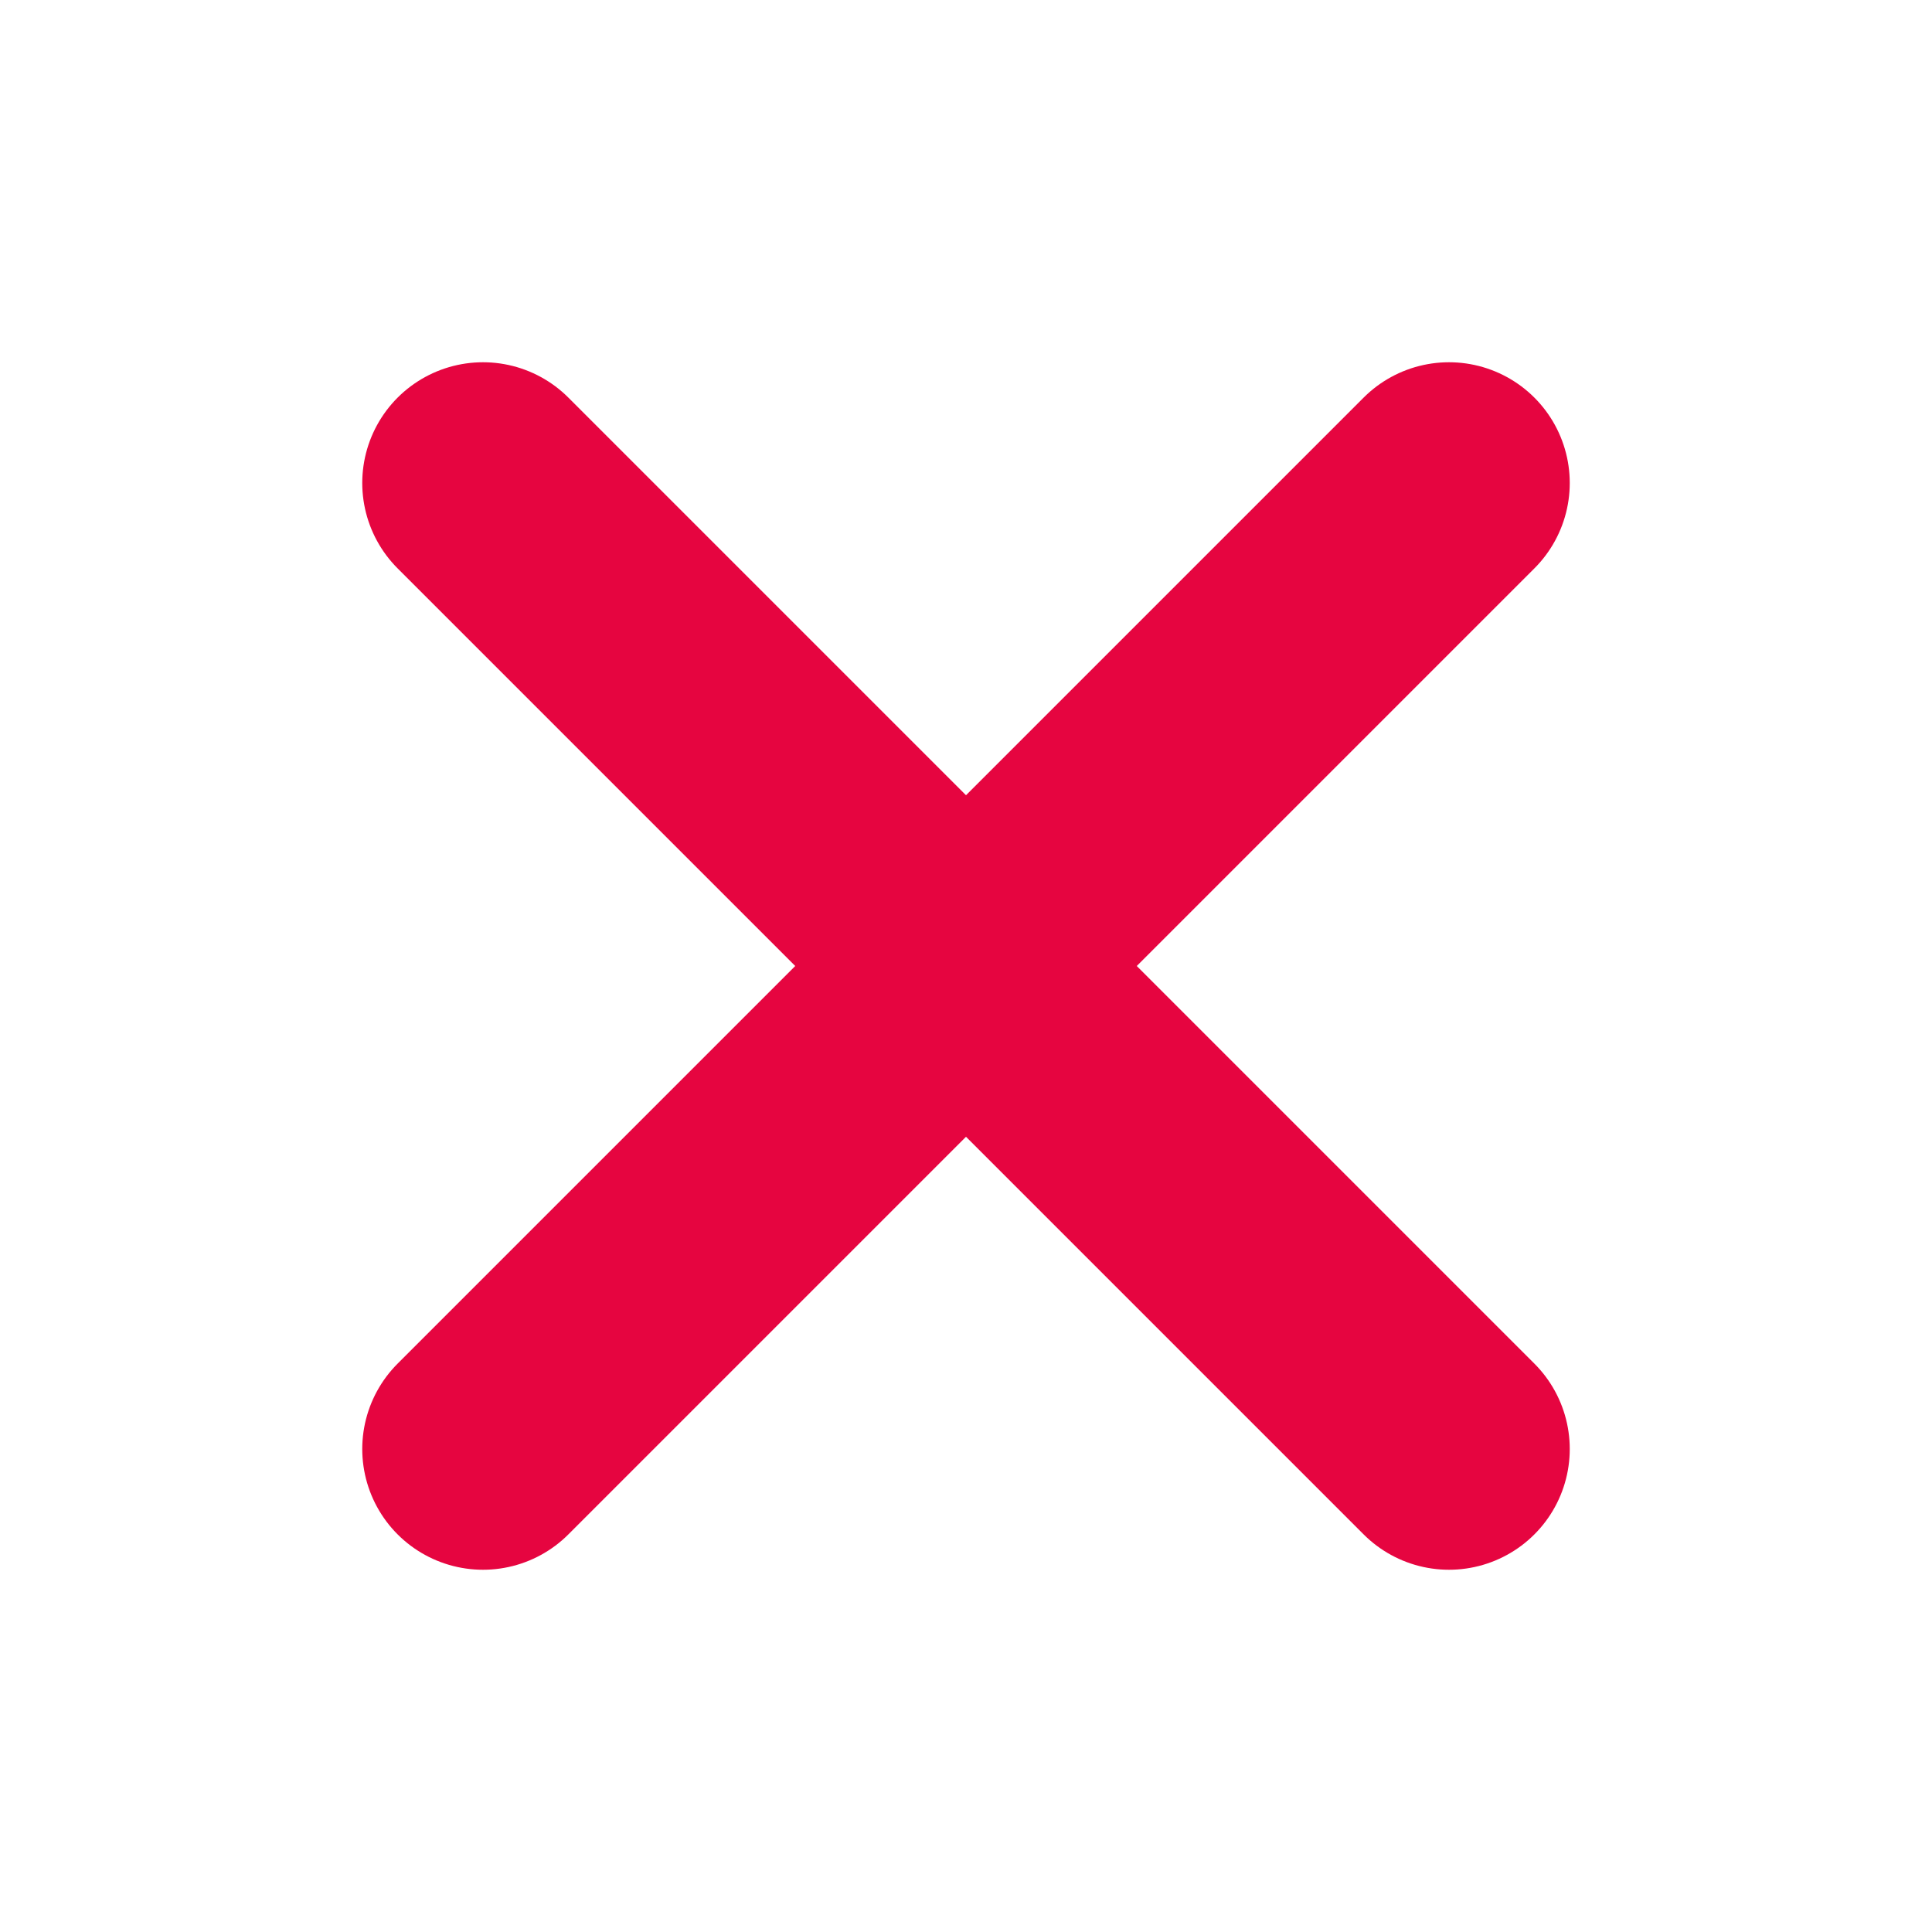
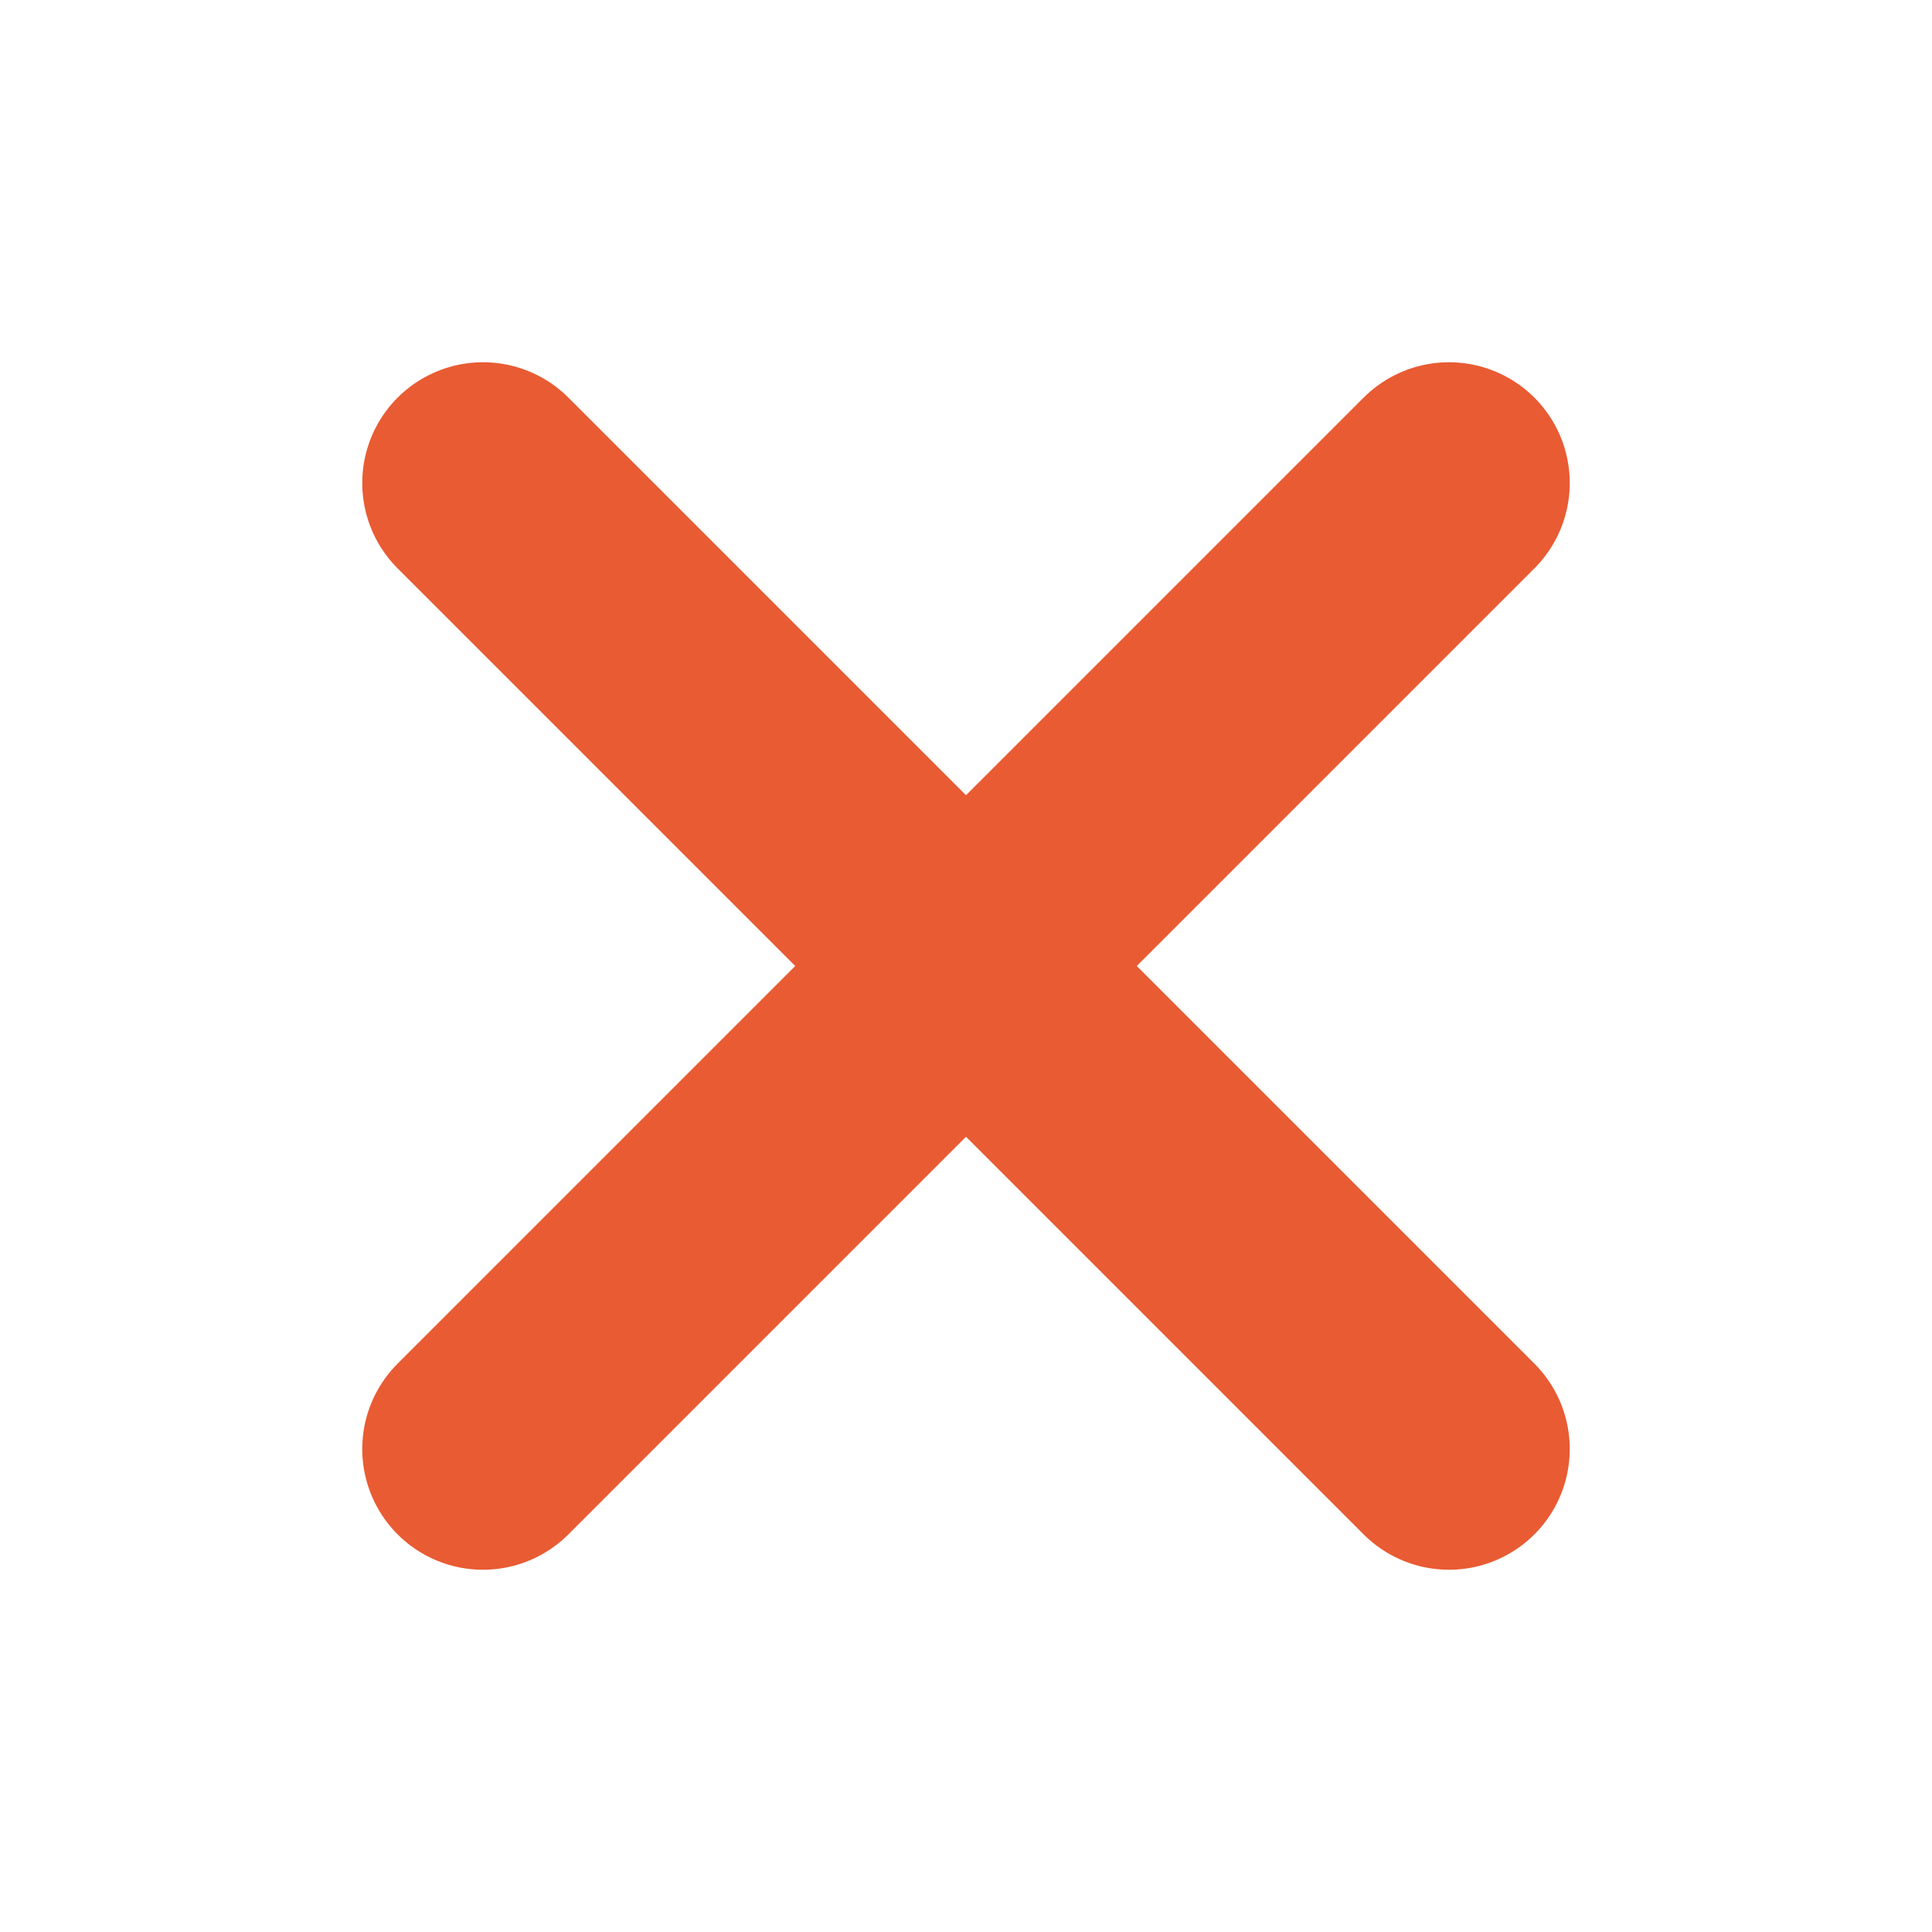
- <svg xmlns="http://www.w3.org/2000/svg" width="32" height="32" viewBox="0 0 24 24" fill="none" stroke="#e60540" stroke-width="3" stroke-linecap="round" stroke-linejoin="round" class="feather feather-x">
-   <line x1="18" y1="6" x2="6" y2="18" />
-   <line x1="6" y1="6" x2="18" y2="18" />
+ <svg xmlns="http://www.w3.org/2000/svg" version="1.1" id="Capa_1" x="0px" y="0px" viewBox="0 0 32 32" style="enable-background:new 0 0 32 32;" xml:space="preserve">
+   <style type="text/css">
+ 	.st0{fill:none;stroke:#E95B33;stroke-width:4;stroke-linecap:round;stroke-linejoin:round;stroke-miterlimit:5.333;}
+ 	.st1{fill:#E95B17;stroke:#E95B33;stroke-width:4;stroke-linecap:round;stroke-linejoin:round;stroke-miterlimit:5.333;}
+ </style>
+   <line class="st0" x1="24" y1="8" x2="8" y2="24" />
+   <line class="st1" x1="8" y1="8" x2="24" y2="24" />
</svg>
